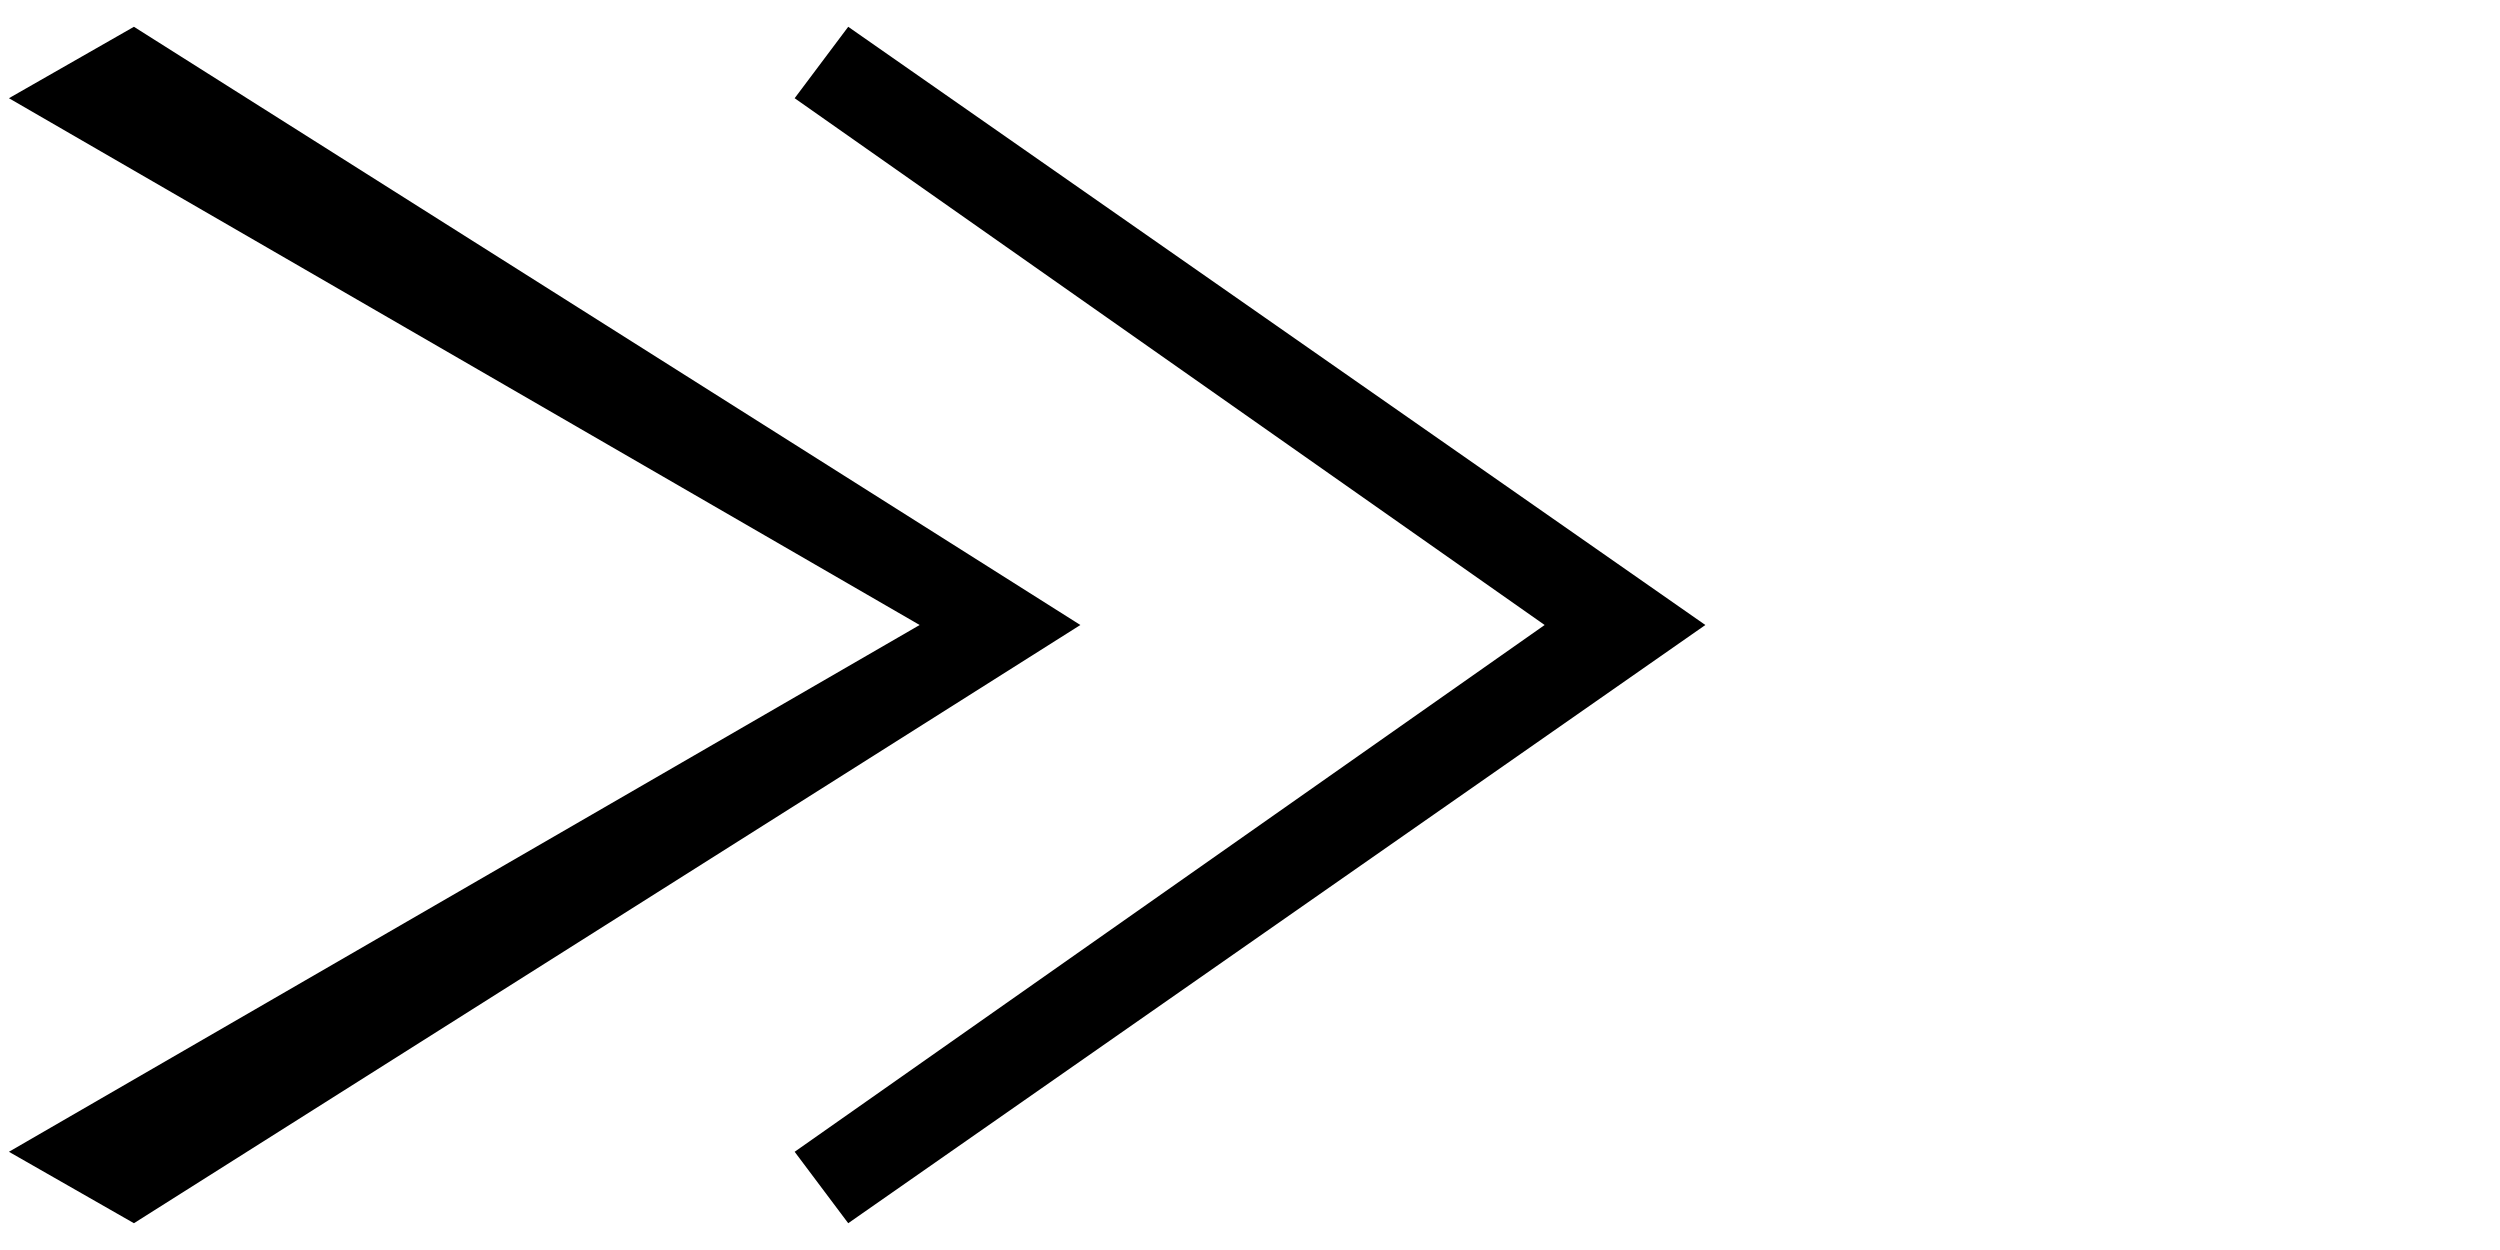
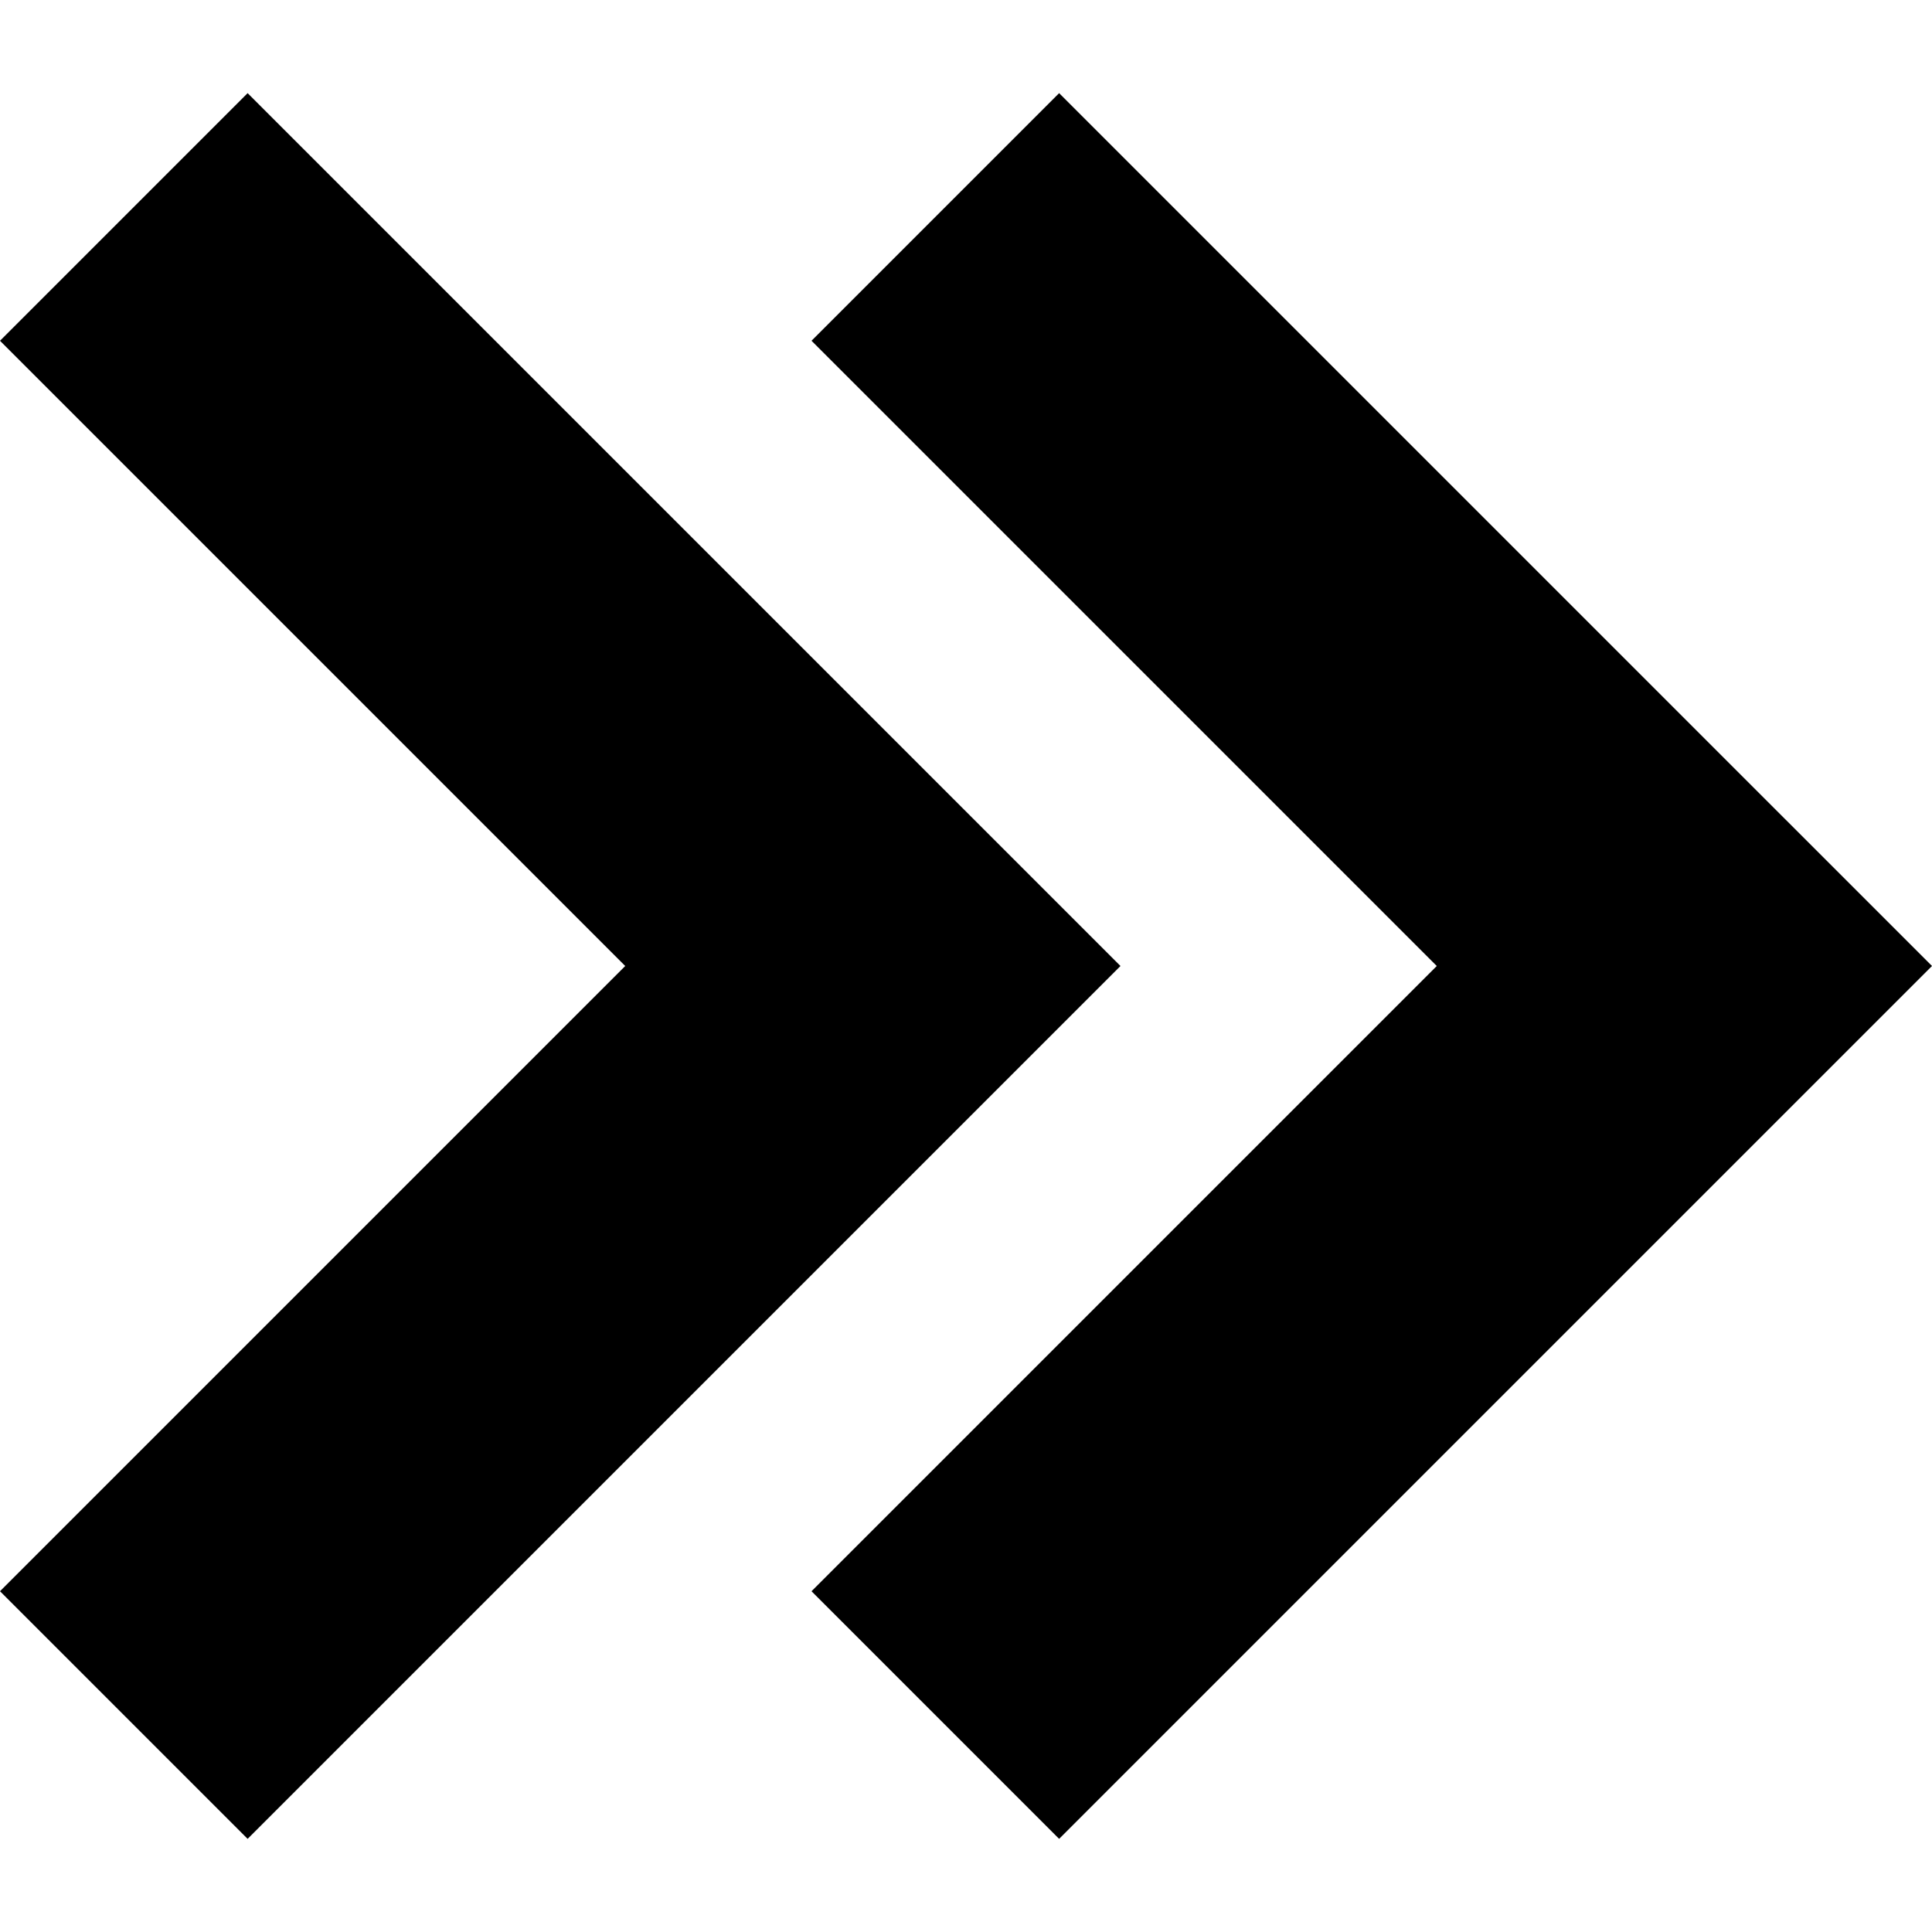
- <svg xmlns="http://www.w3.org/2000/svg" version="1.1" x="0px" y="0px" width="28px" height="14px" viewBox="0 0 14 14" enable-background="new 0 0 14 14" xml:space="preserve">
-   <g id="Layer_2">
+ <svg xmlns="http://www.w3.org/2000/svg" version="1.1" id="Capa_1" x="0px" y="0px" width="220.682px" height="220.682px" viewBox="0 0 220.682 220.682" style="enable-background:new 0 0 220.682 220.682;" xml:space="preserve">
+   <g>
+     <polygon points="92.695,38.924 164.113,110.341 92.695,181.758 120.979,210.043 220.682,110.341 120.979,10.639  " />
+     <polygon points="28.284,210.043 127.986,110.341 28.284,10.639 0,38.924 71.417,110.341 0,181.758  " />
+   </g>
+   <g>
</g>
-   <g id="Layer_3">
+   <g>
</g>
-   <g id="Layer_4">
+   <g>
</g>
-   <g id="Layer_5">
+   <g>
</g>
-   <g id="Layer_6">
+   <g>
</g>
-   <g id="Layer_8">
+   <g>
</g>
-   <g id="Layer_9">
+   <g>
</g>
-   <g id="Layer_10">
+   <g>
</g>
-   <g id="Layer_11">
+   <g>
</g>
-   <g id="Layer_12">
+   <g>
</g>
-   <g id="Layer_13">
+   <g>
</g>
-   <g id="Layer_14">
+   <g>
</g>
-   <g id="Layer_15">
+   <g>
</g>
-   <g id="Layer_16">
+   <g>
</g>
-   <g id="Layer_17">
- </g>
-   <g id="Layer_18">
- </g>
-   <g id="Layer_19">
- </g>
-   <g id="Layer_20">
- </g>
-   <g id="Layer_21">
- </g>
-   <g id="Layer_24">
- </g>
-   <g id="Layer_25">
- </g>
-   <g id="Layer_26">
- </g>
-   <g id="Layer_27">
- </g>
-   <g id="Layer_28">
- </g>
-   <g id="Layer_29">
- </g>
-   <g id="Layer_47">
- </g>
-   <g id="Layer_30">
- </g>
-   <g id="Layer_31">
- </g>
-   <g id="Layer_32">
- </g>
-   <g id="Layer_33">
- </g>
-   <g id="Layer_34">
- </g>
-   <g id="Layer_35">
- </g>
-   <g id="Layer_36">
- </g>
-   <g id="Layer_37">
- </g>
-   <g id="Layer_38">
- </g>
-   <g id="Layer_39">
- </g>
-   <g id="Layer_40">
- </g>
-   <g id="Layer_41">
-     <g>
-       <polygon points="2.5,13.7 1.9,12.9 10.3,7 1.9,1.1 2.5,0.3 12.1,7   " />
-       <polygon points="-5.5,13.7 -6.9,12.9 3.3,7 -6.9,1.1 -5.5,0.3 5.1,7   " />
-     </g>
-   </g>
-   <g id="Layer_42">
- </g>
-   <g id="Layer_43">
- </g>
-   <g id="Layer_44">
- </g>
-   <g id="Layer_45">
- </g>
-   <g id="Layer_46">
+   <g>
</g>
</svg>
